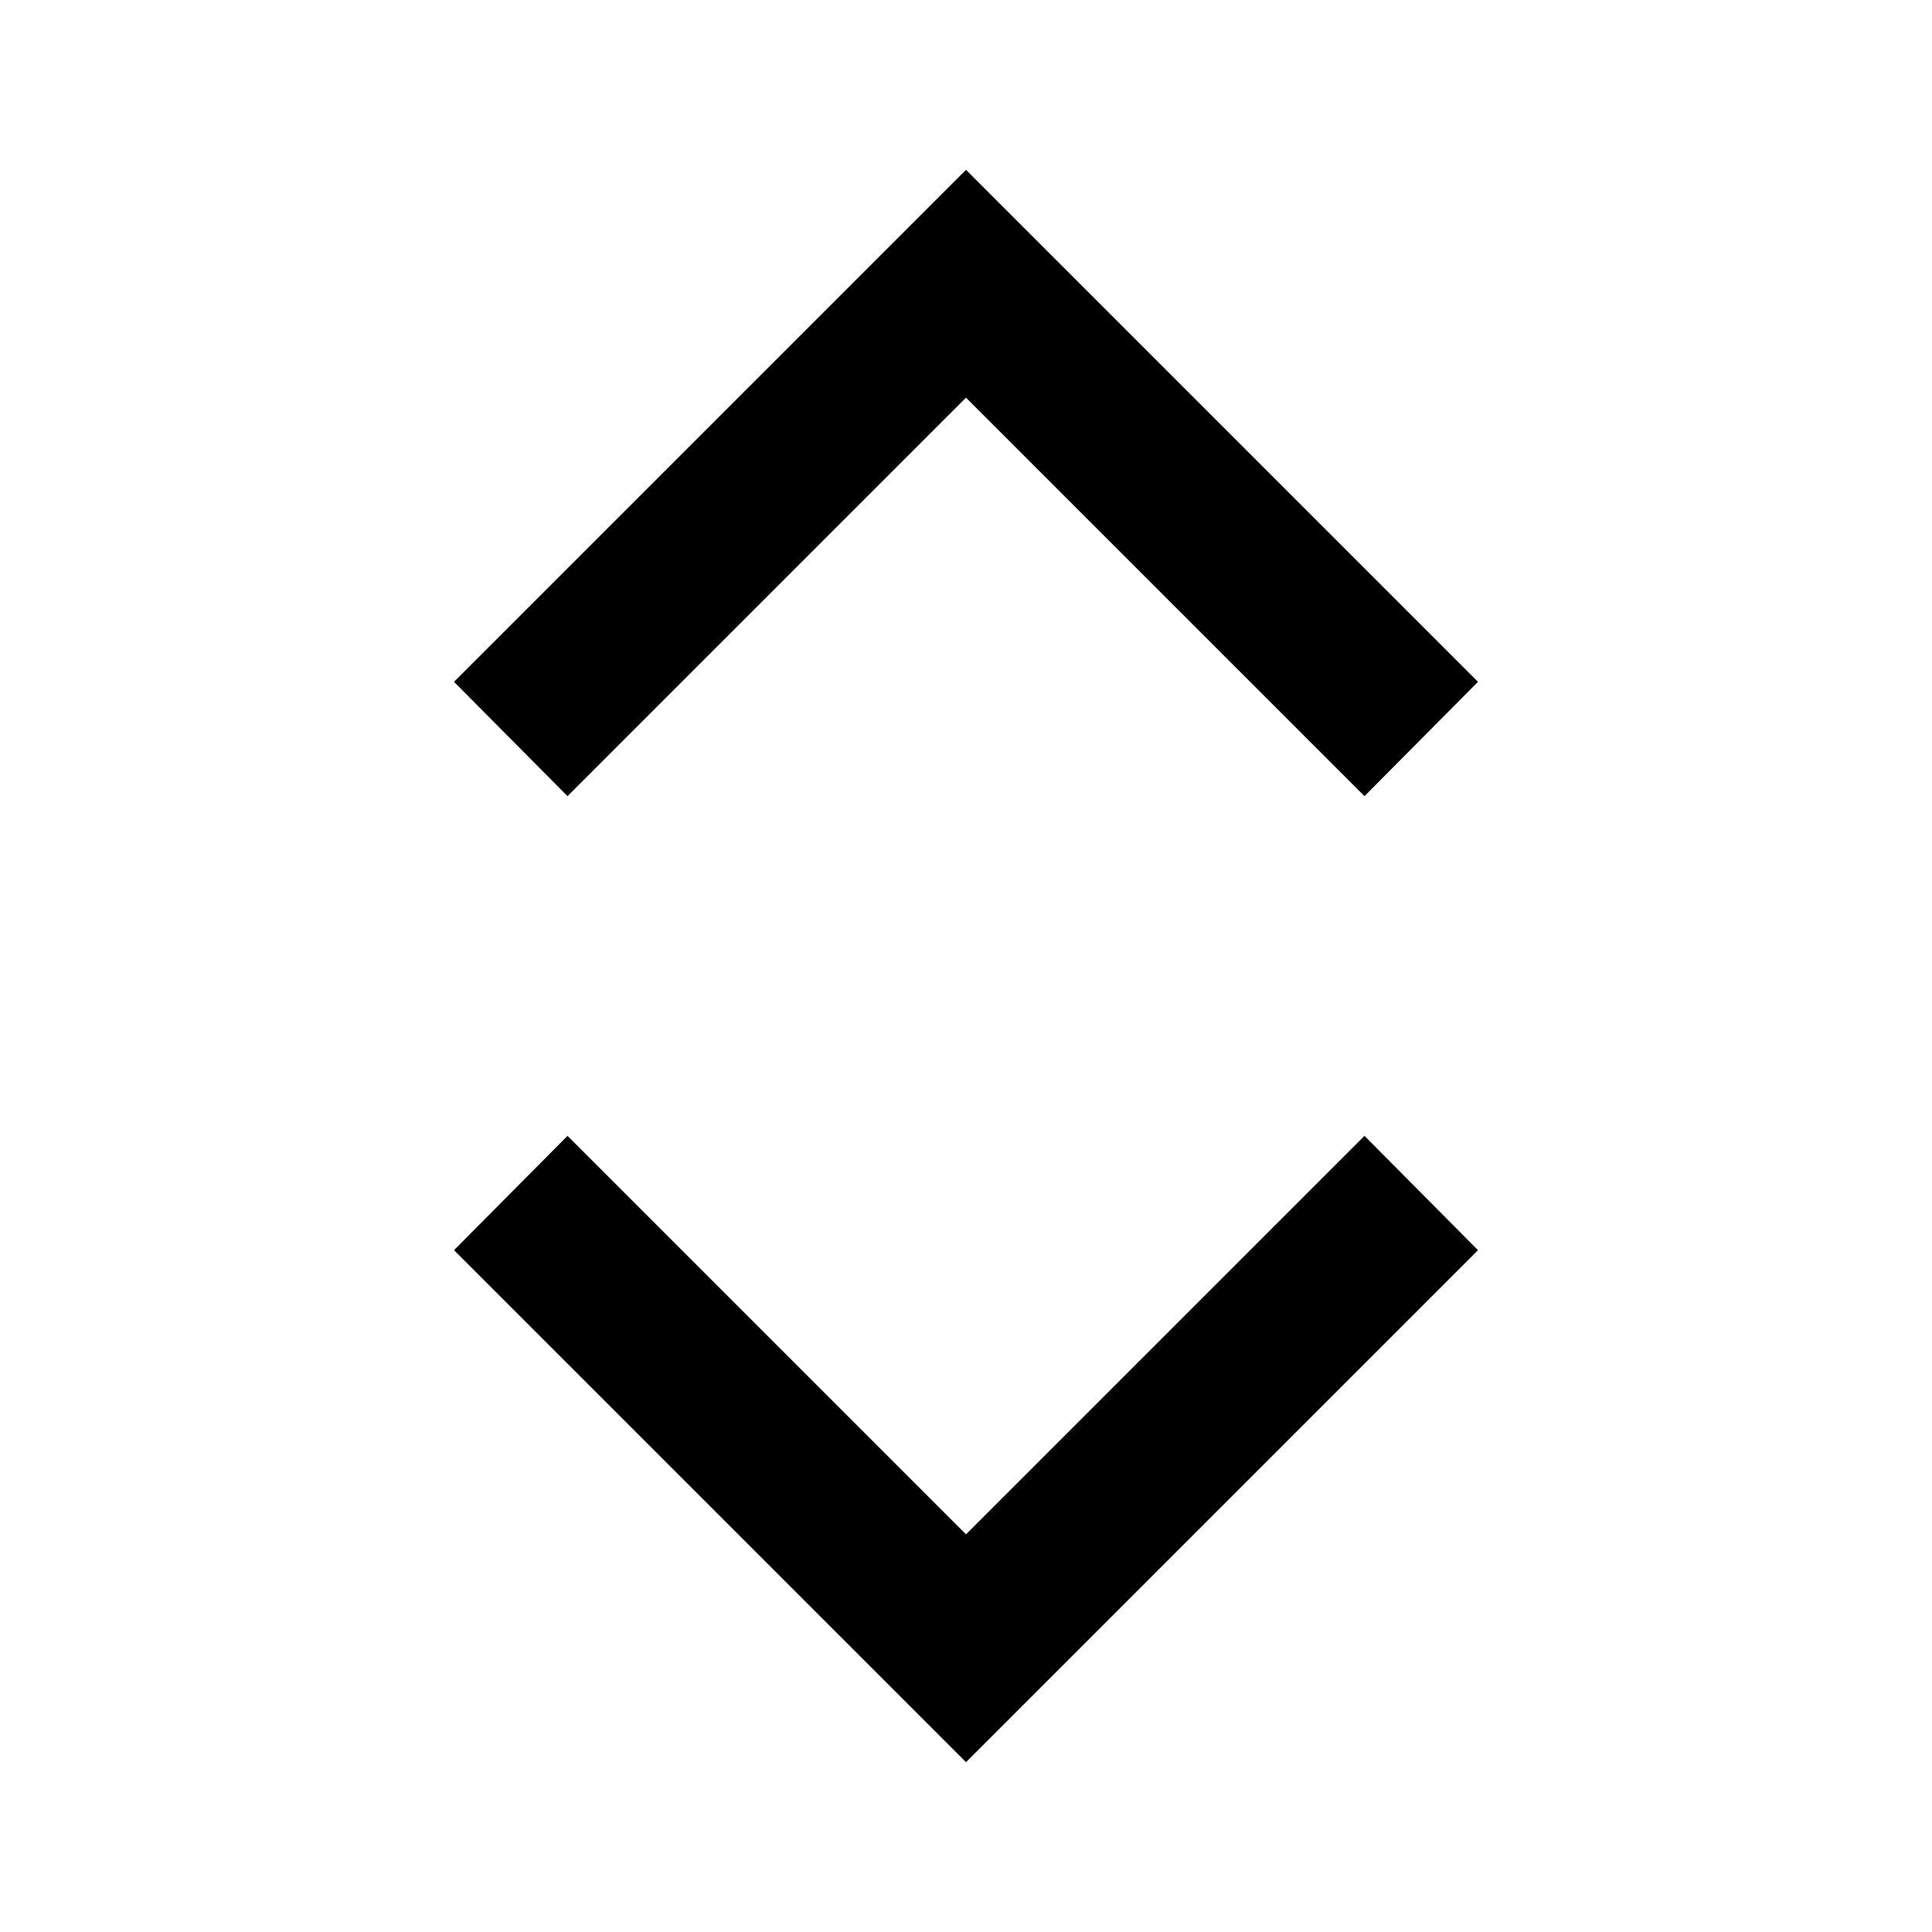
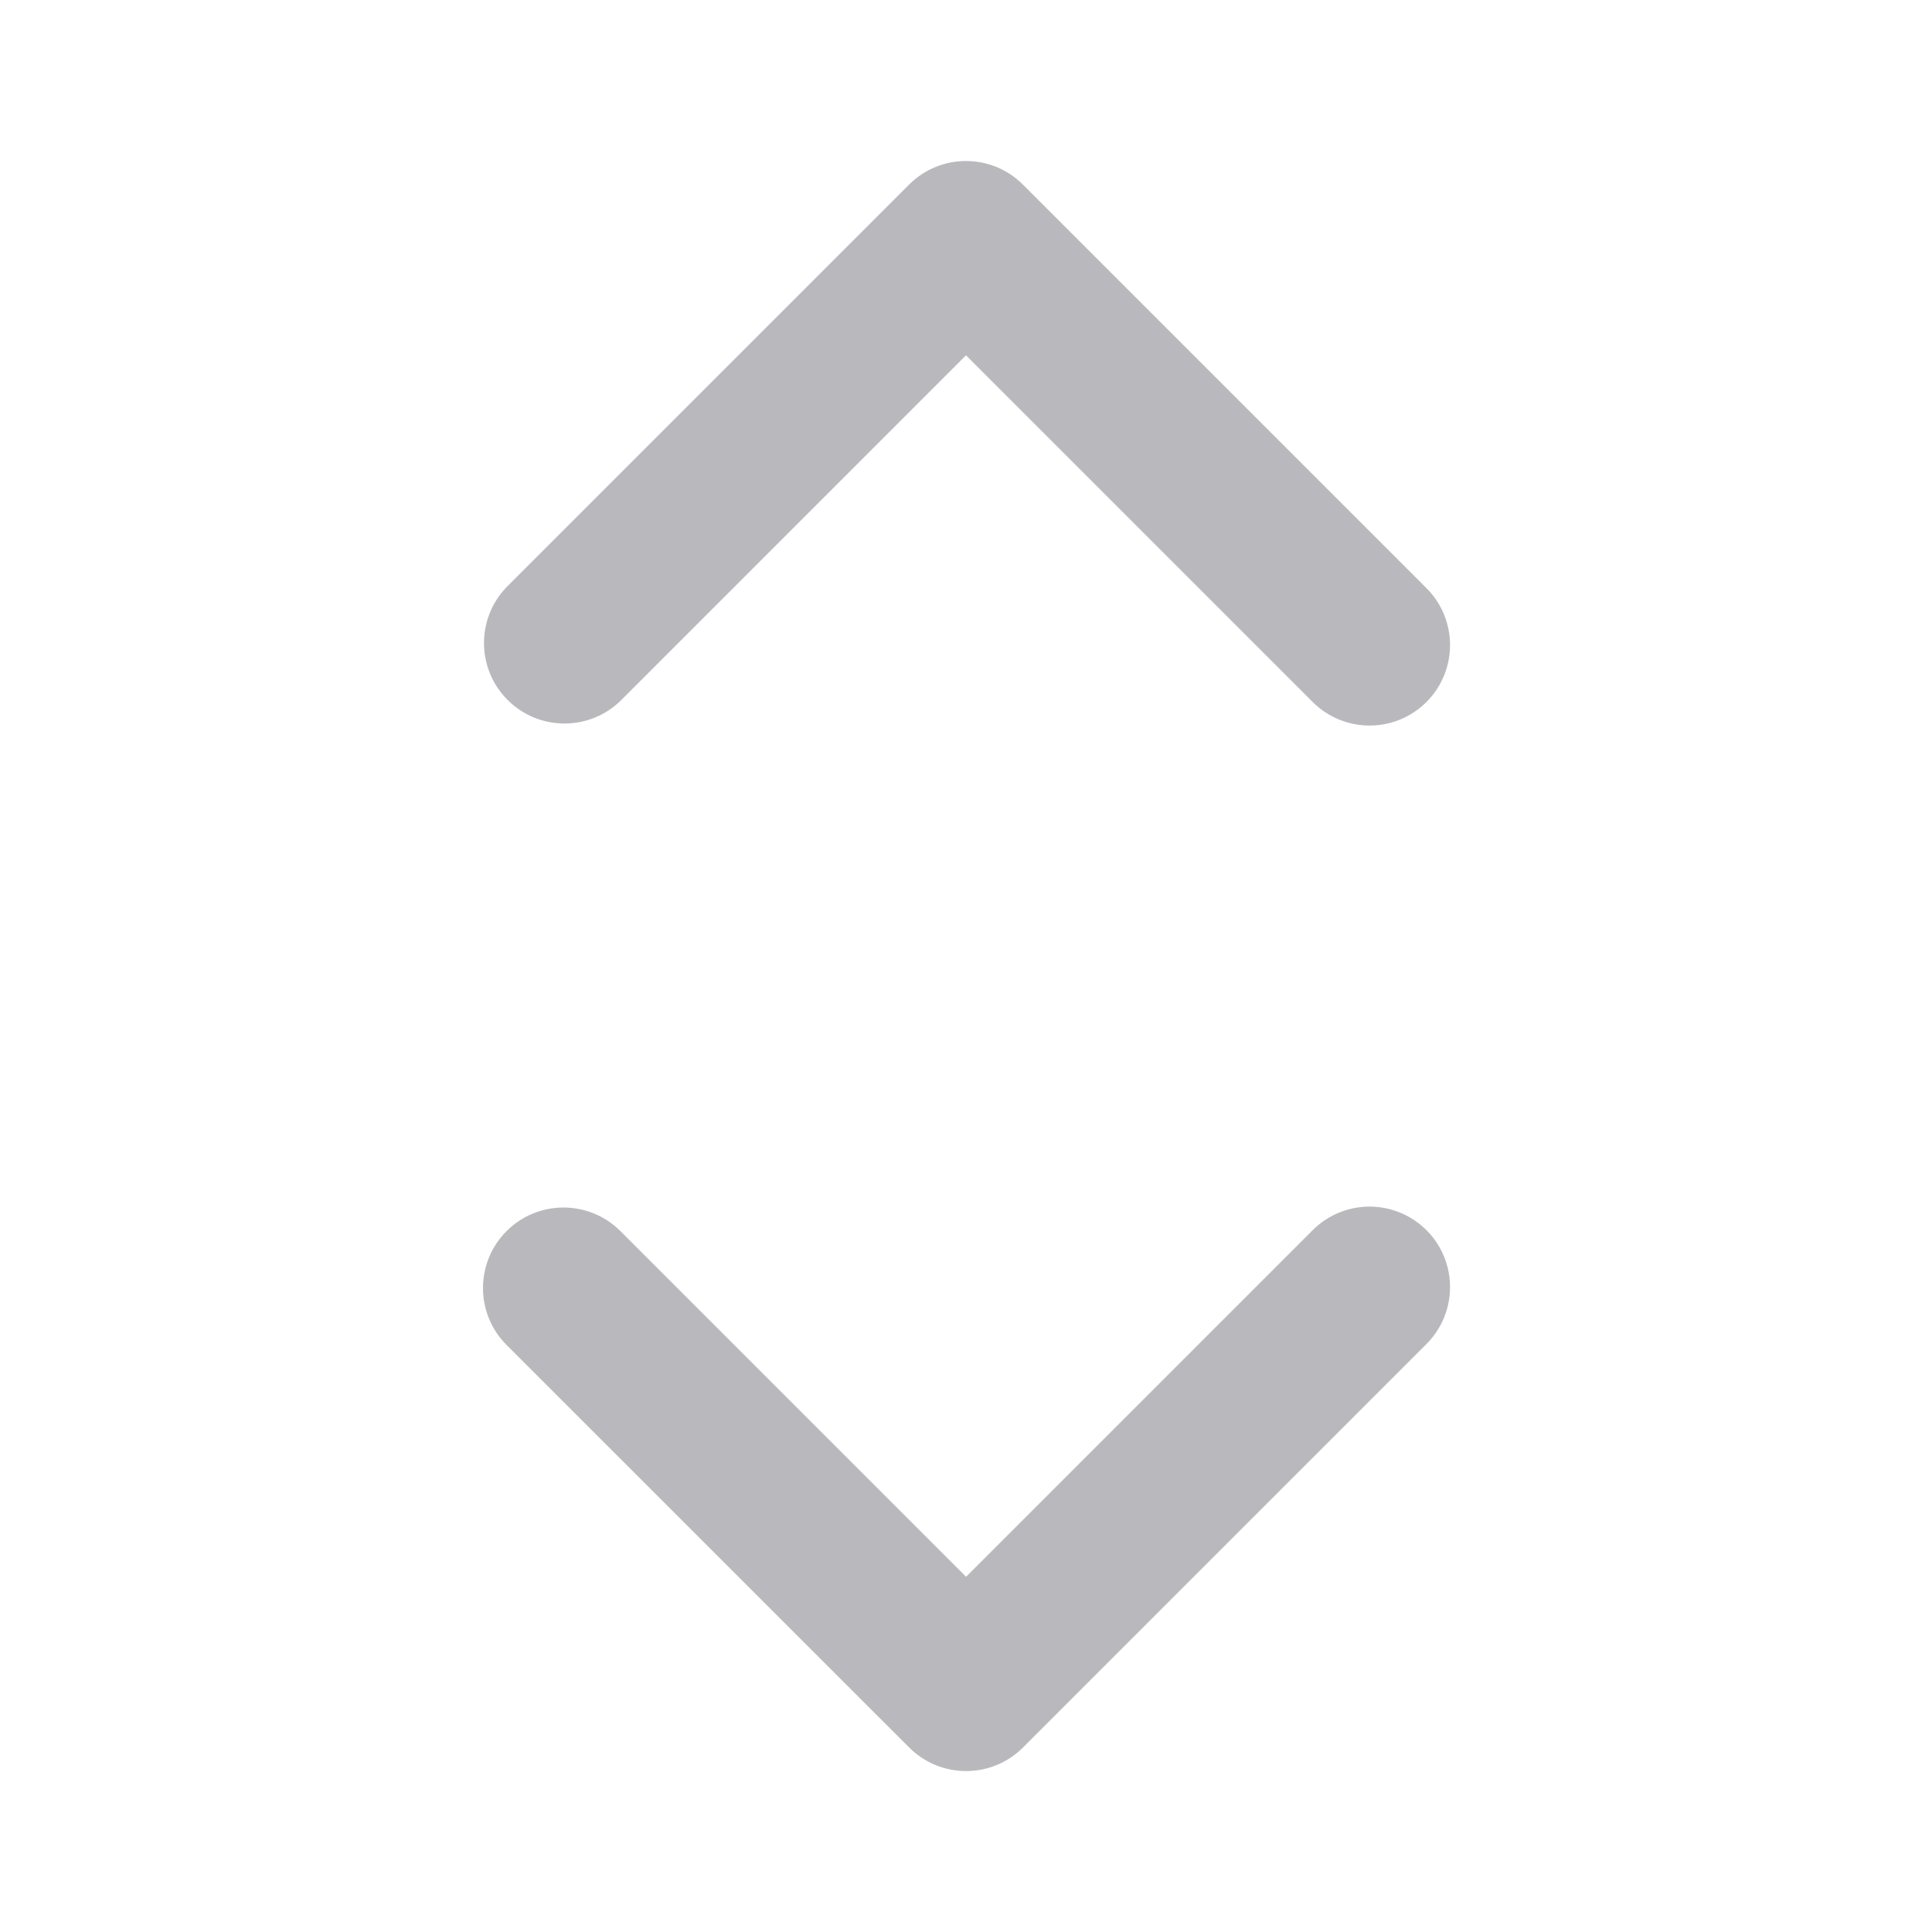
- <svg xmlns="http://www.w3.org/2000/svg" viewBox="0 0 24 24">
-   <g id="sort">
-     <g id="sort-2" data-name="sort">
-       <polygon points="12 19.06 7.05 14.11 5.64 15.53 12 21.89 18.36 15.53 16.95 14.11 12 19.06" />
-       <polygon points="12 4.94 16.95 9.89 18.36 8.47 12 2.11 5.64 8.47 7.05 9.89 12 4.94" />
-     </g>
+ <svg xmlns="http://www.w3.org/2000/svg" width="24" height="24" viewBox="0 0 24 24">
+   <g fill="#B9B9BD" fill-rule="evenodd">
+     <path d="M7.707 8.707a1 1 0 0 1-1.414-1.414l5-5a1 1 0 0 1 1.414 0l5.001 5.001a1 1 0 1 1-1.414 1.414L12 4.414 7.707 8.707zM16.294 15.294a1 1 0 1 1 1.414 1.414l-5 5a1 1 0 0 1-1.414 0l-5.001-5a1 1 0 0 1 1.414-1.415l4.294 4.294 4.293-4.293z" />
  </g>
</svg>
